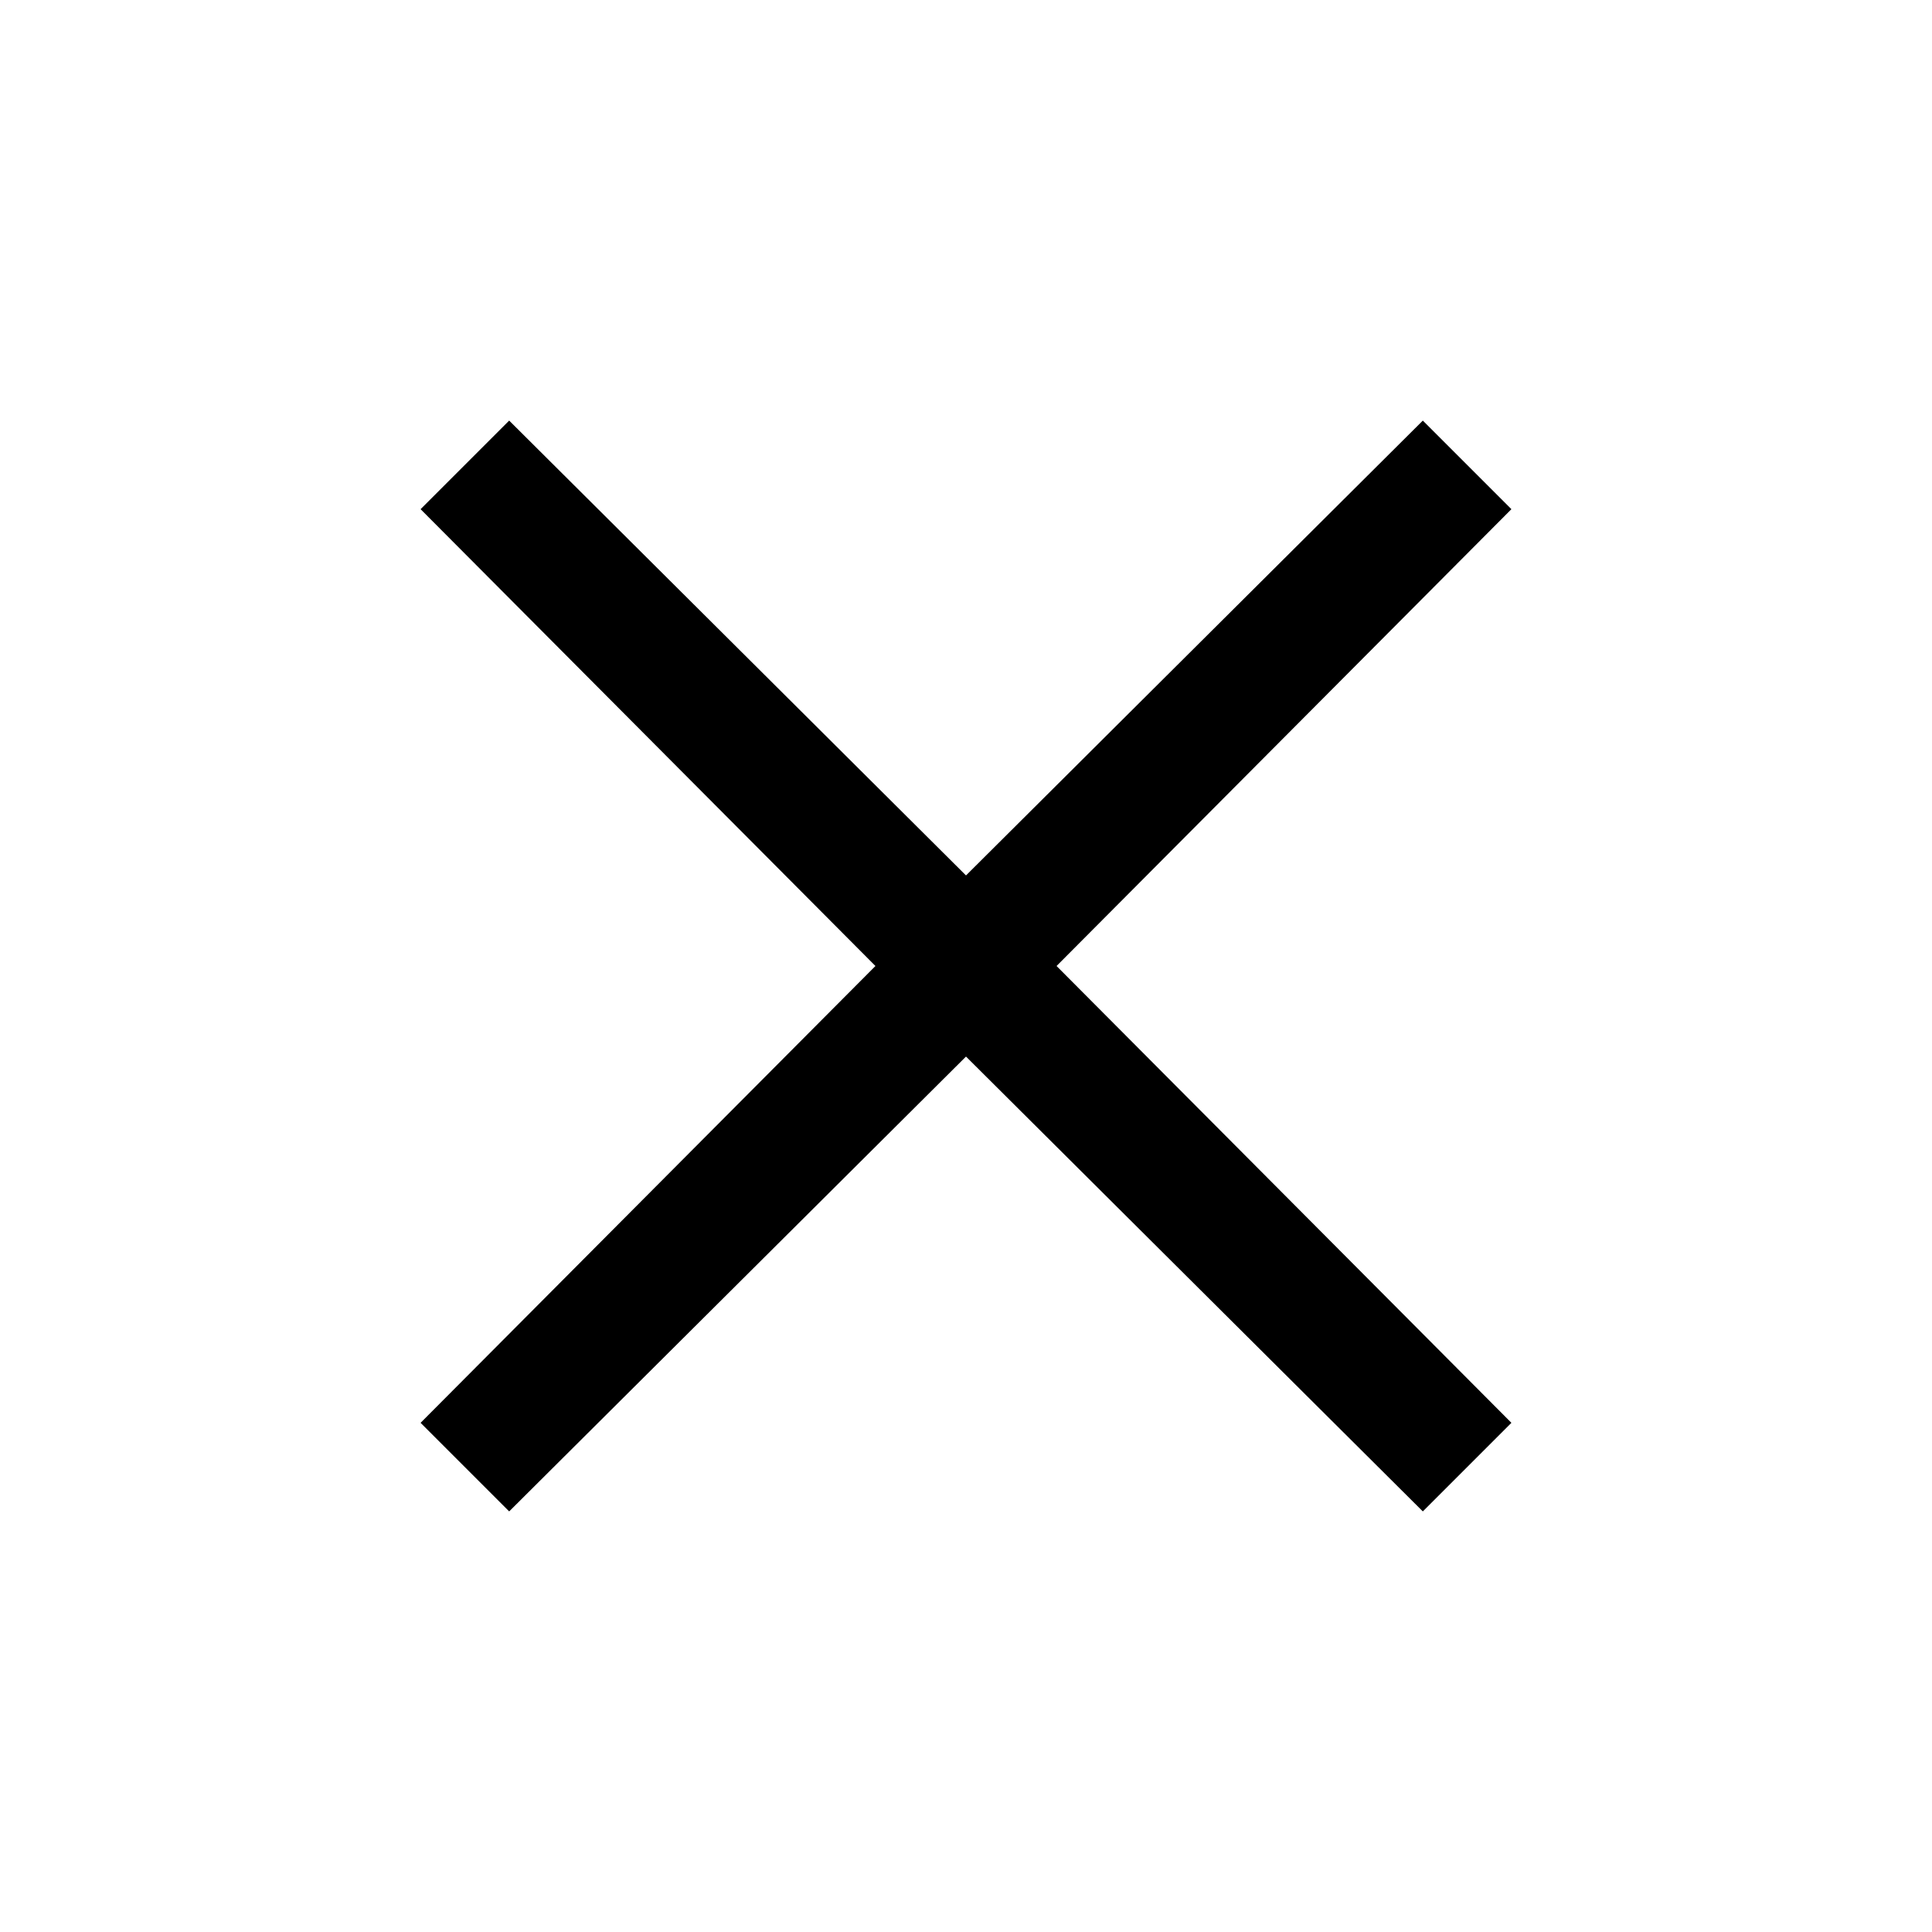
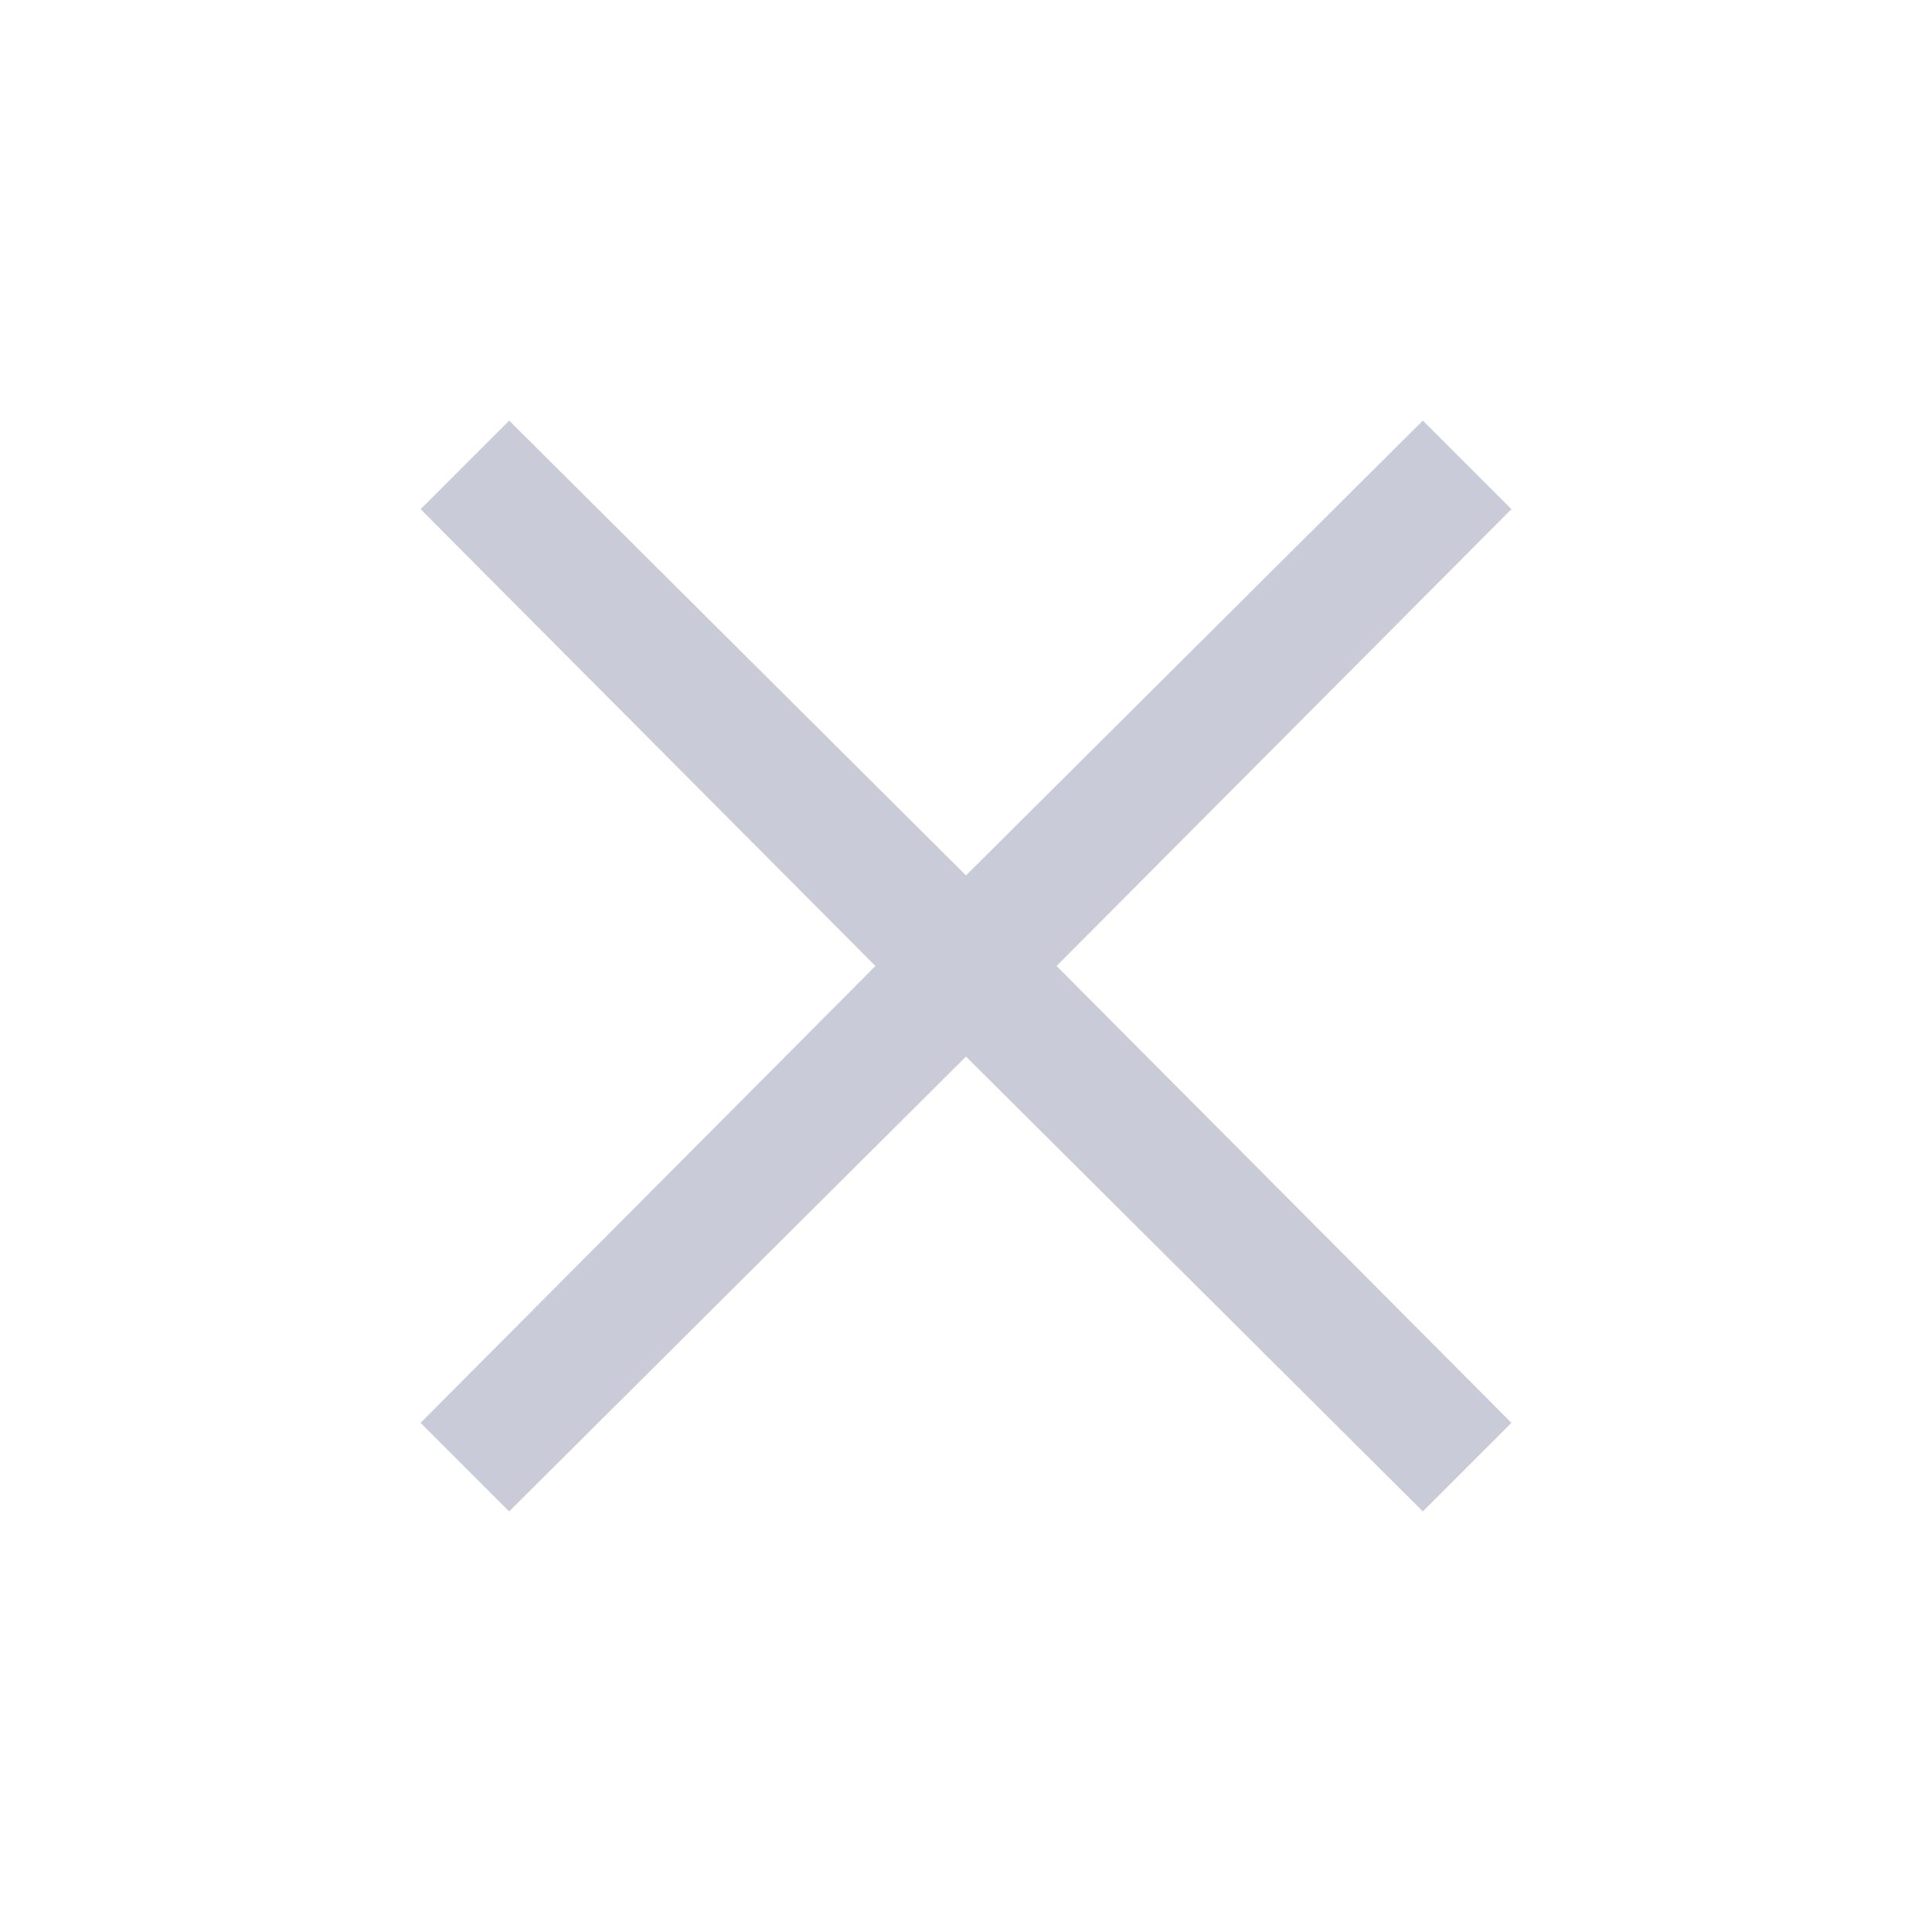
<svg xmlns="http://www.w3.org/2000/svg" height="40" width="40">
-   <path d="m10.542 31.292-1.834-1.834L18.125 20l-9.417-9.458 1.834-1.834L20 18.125l9.458-9.417 1.834 1.834L21.875 20l9.417 9.458-1.834 1.834L20 21.875Z" />
+   <path d="m10.542 31.292-1.834-1.834L18.125 20l-9.417-9.458 1.834-1.834L20 18.125l9.458-9.417 1.834 1.834L21.875 20l9.417 9.458-1.834 1.834L20 21.875Z" fill="rgb(201, 204, 216)" />
</svg>
